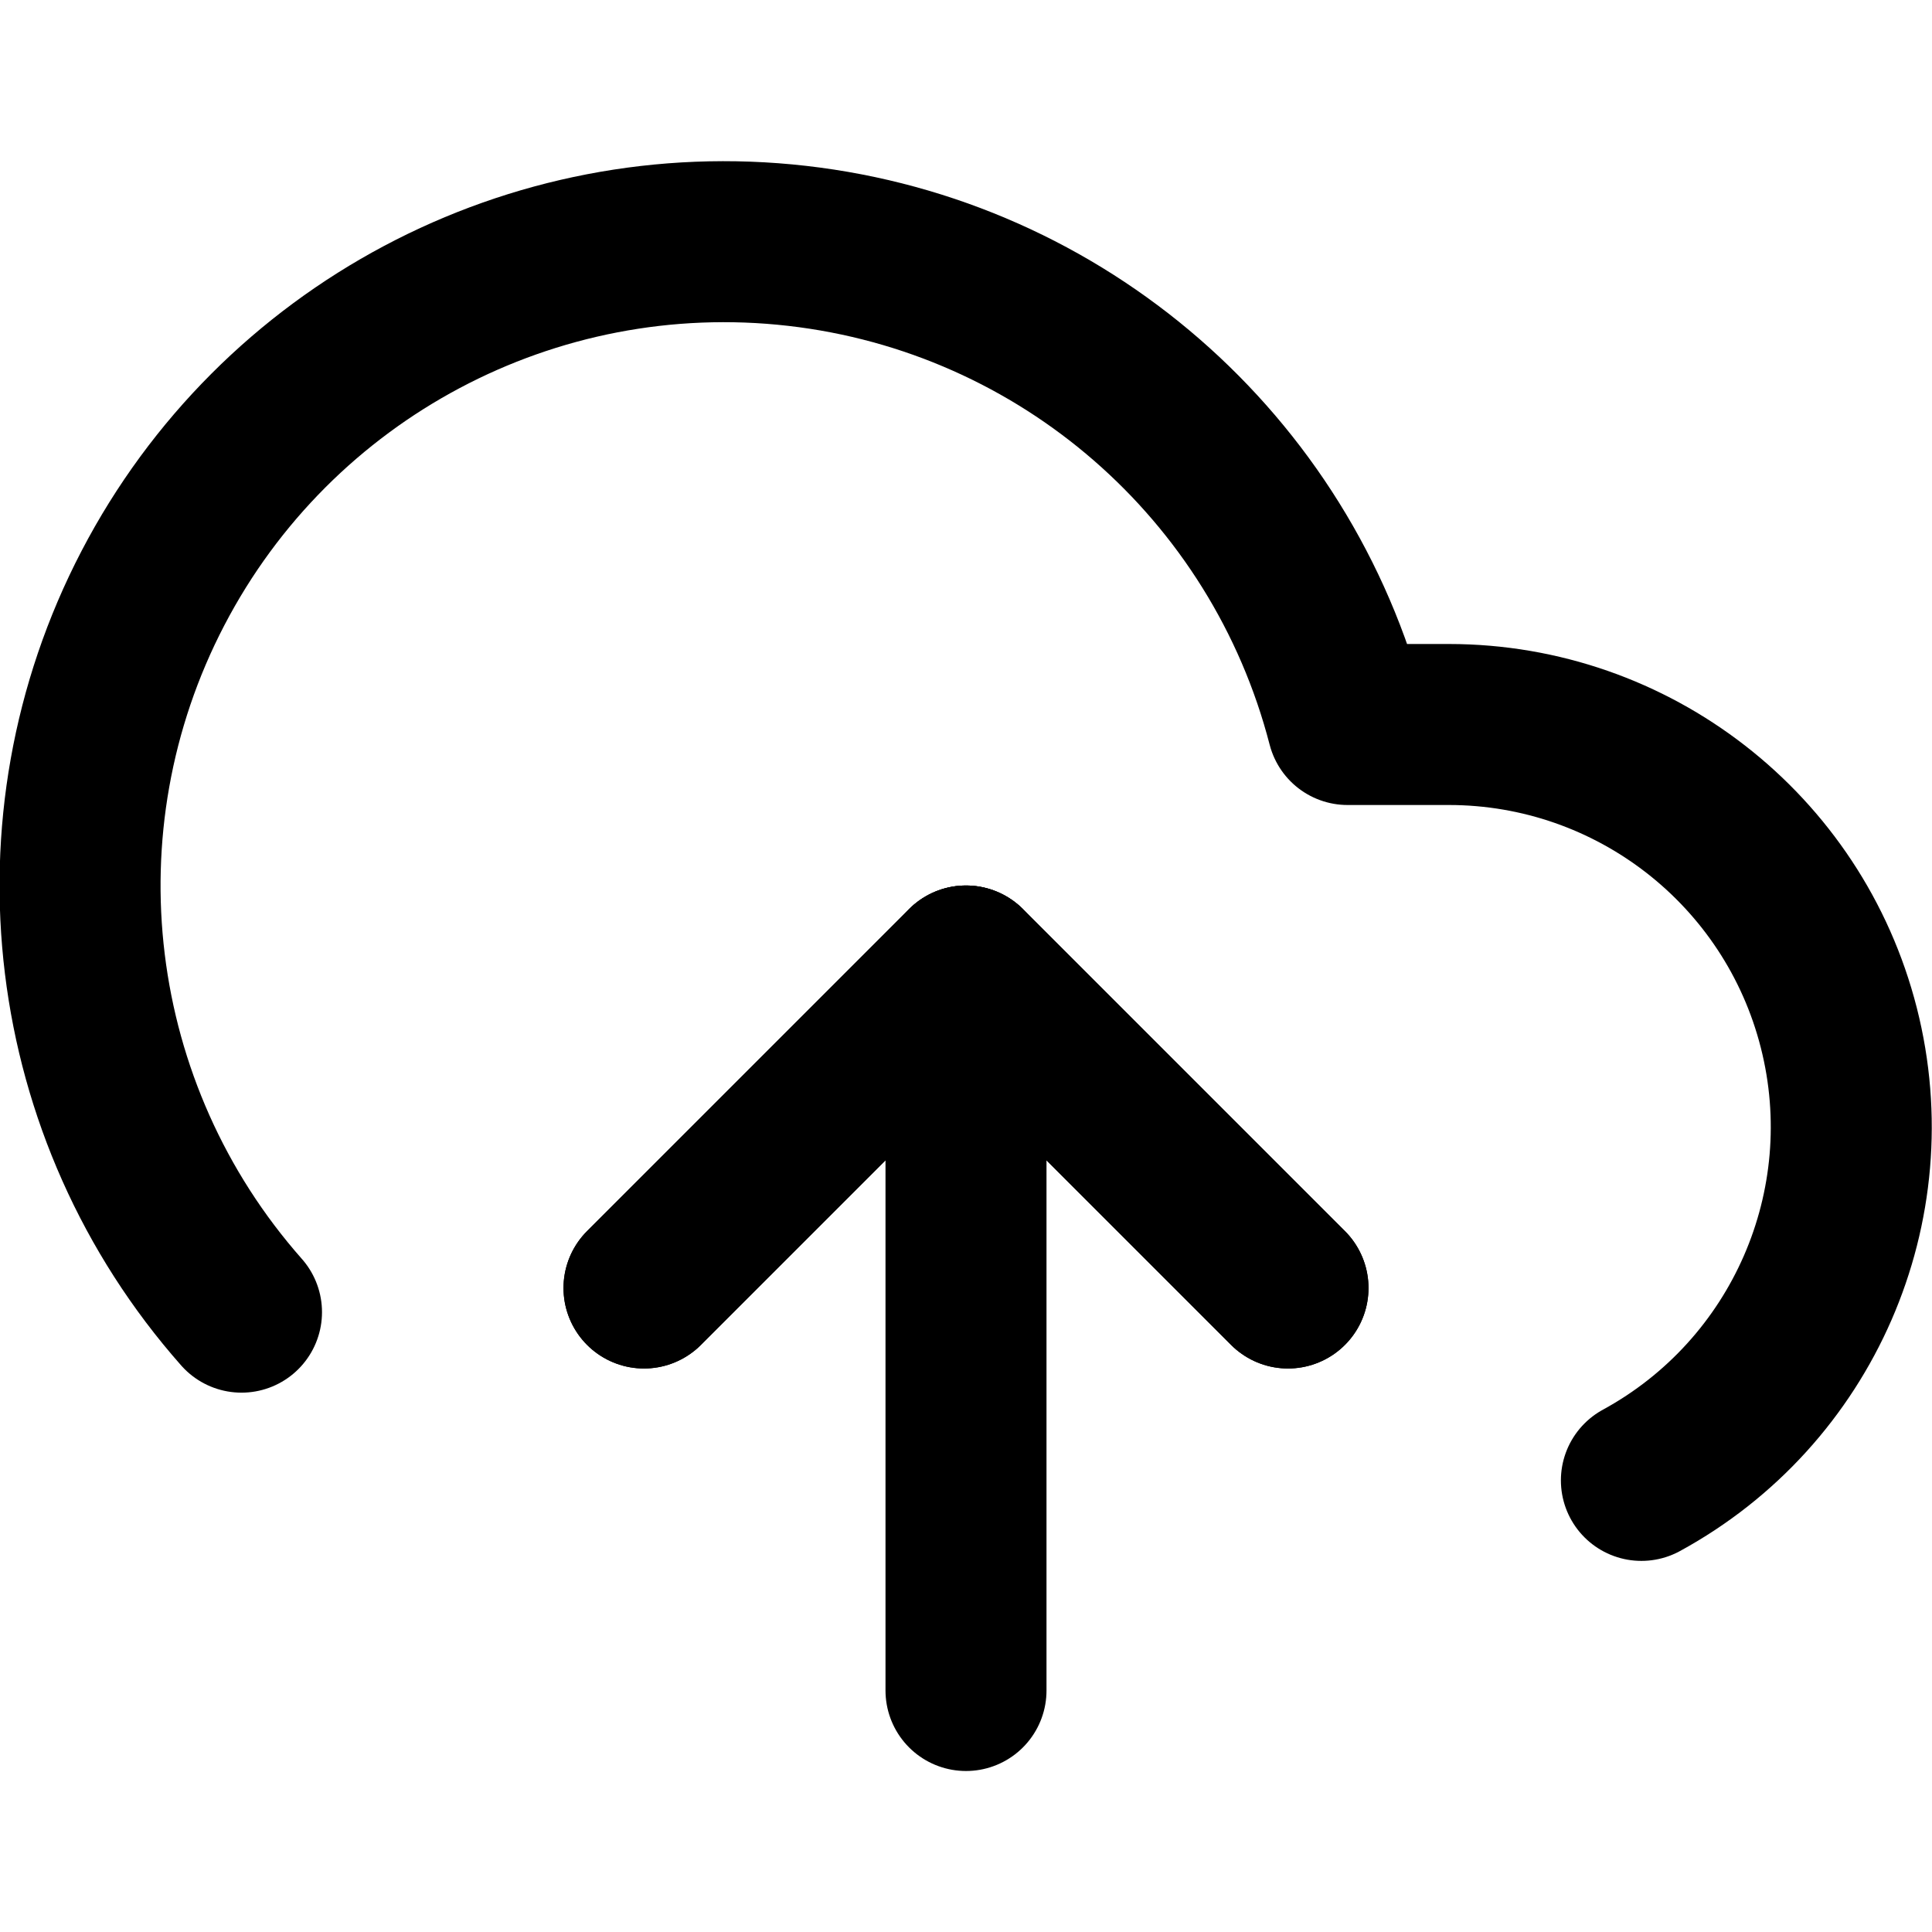
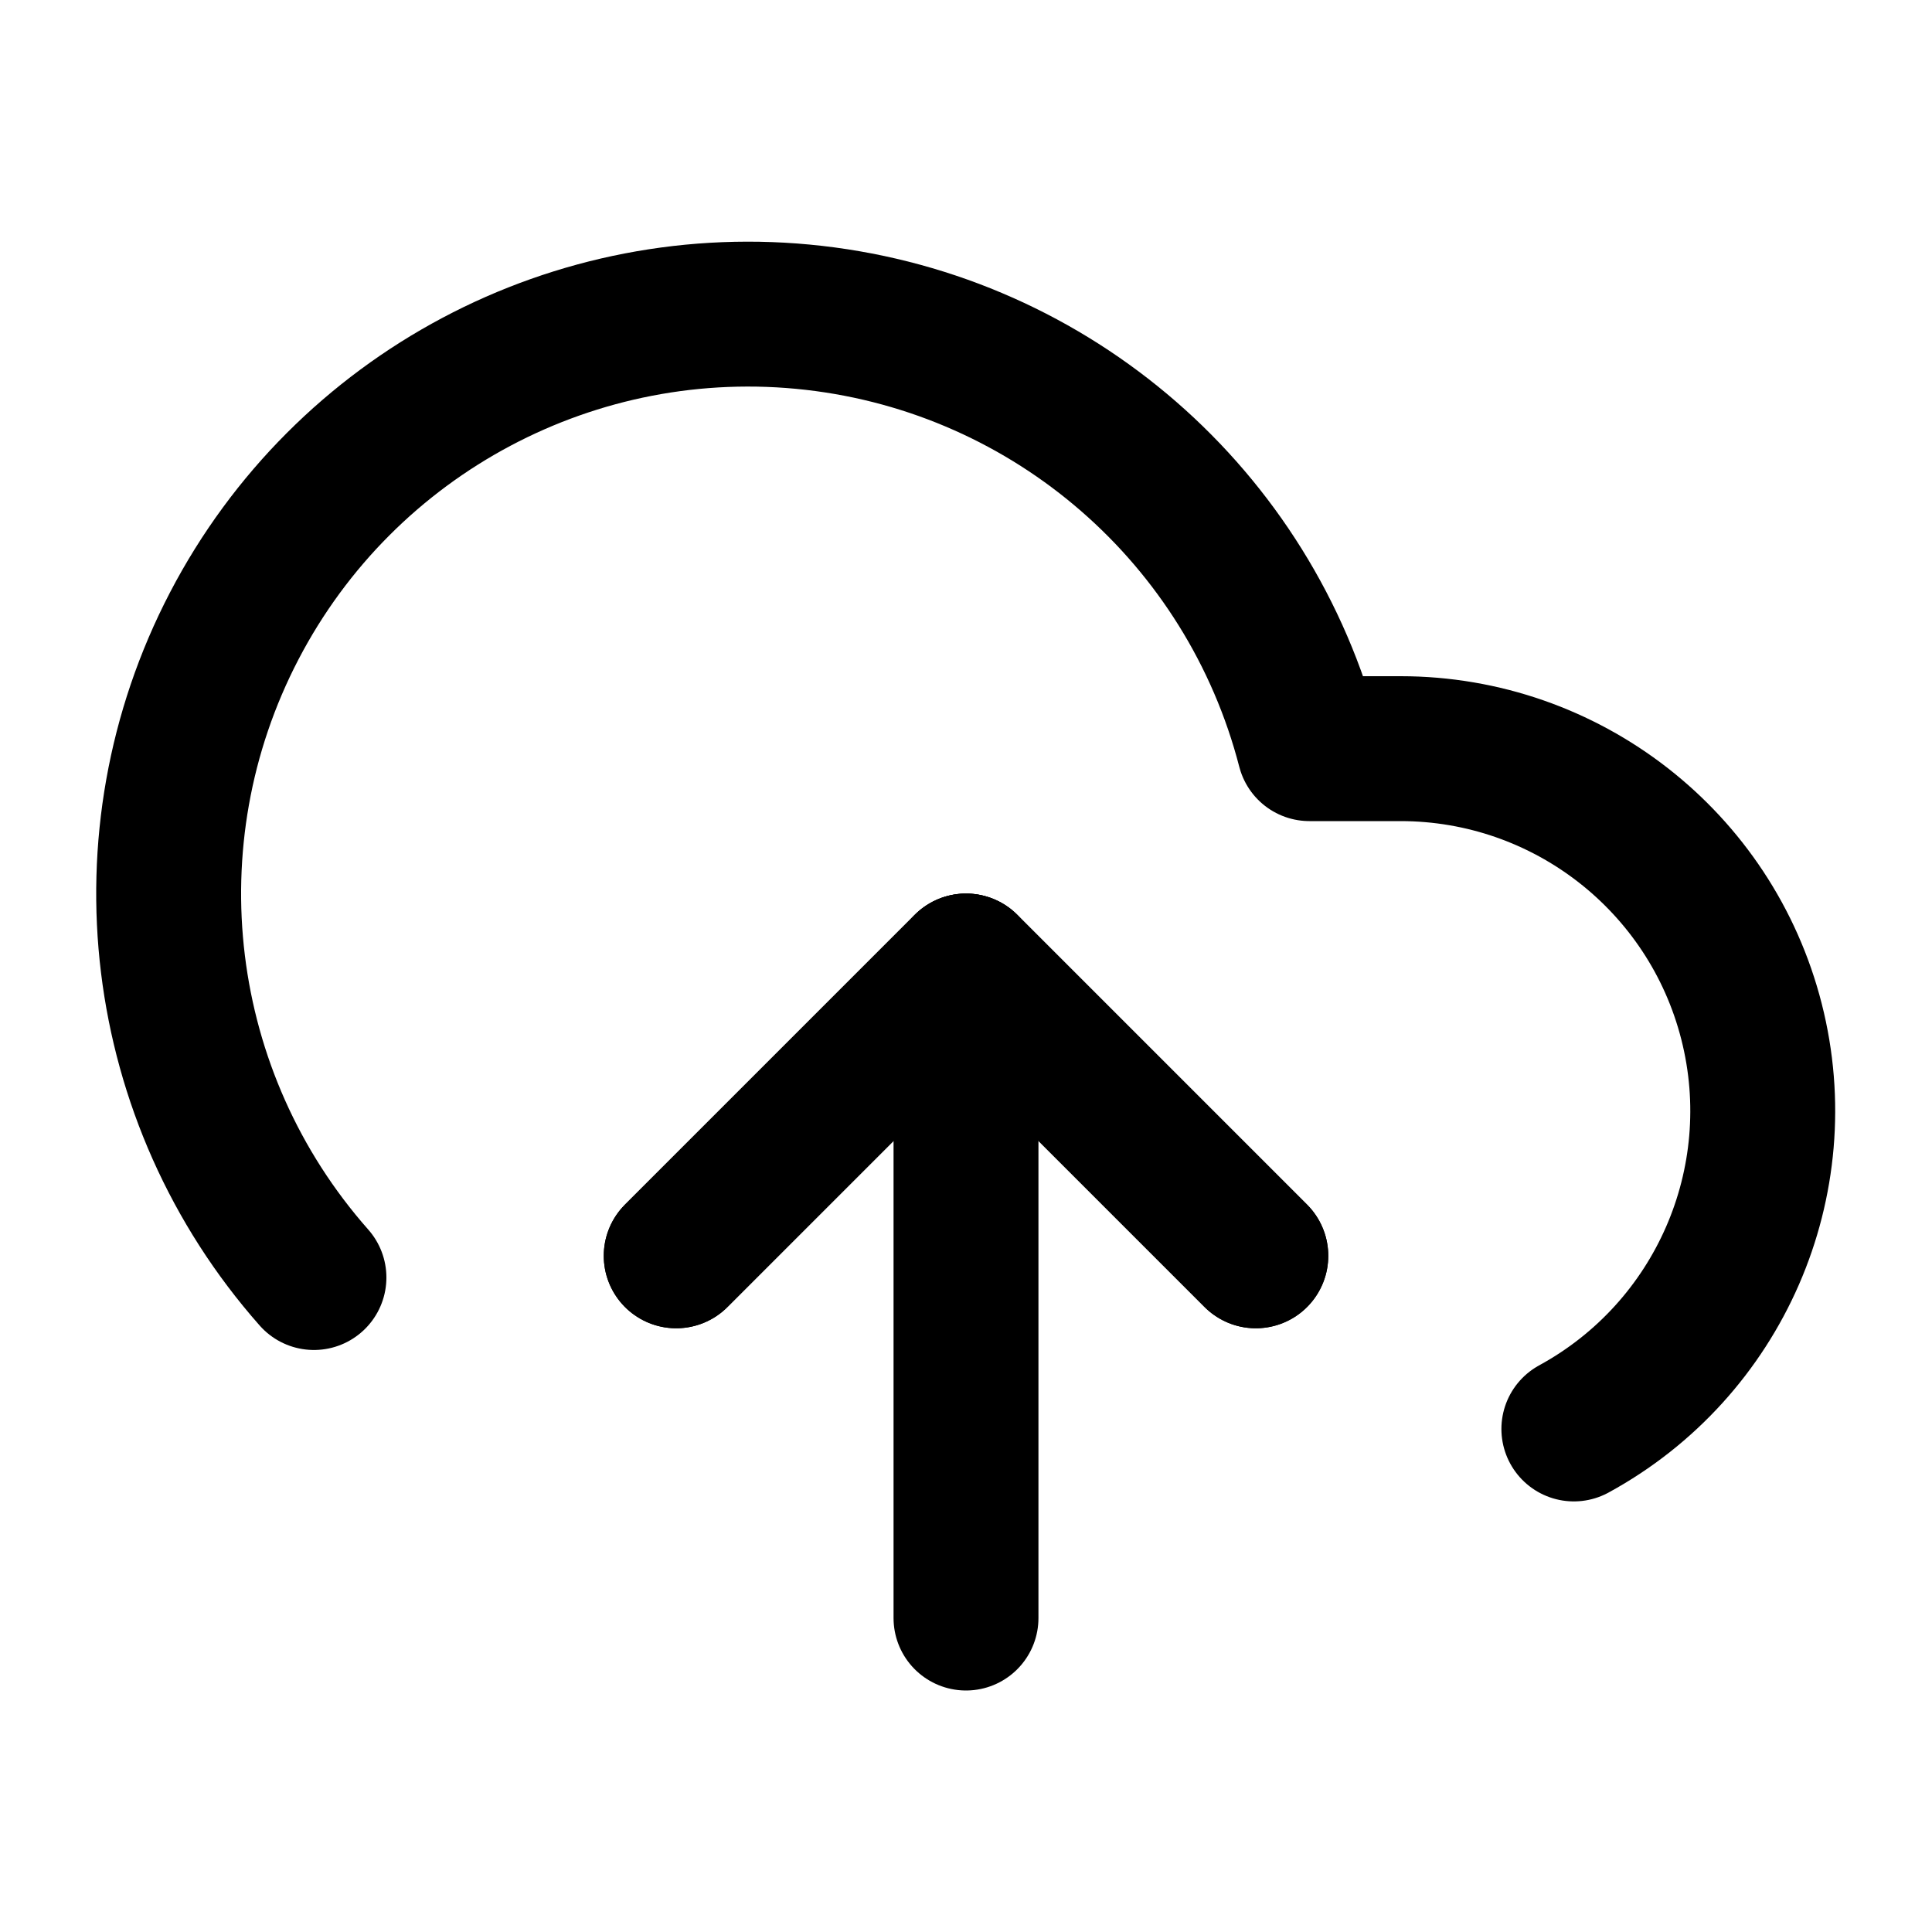
- <svg xmlns="http://www.w3.org/2000/svg" width="24" height="24" viewBox="0 0 24 24" fill="none" stroke="currentColor" stroke-width="2" stroke-linecap="round" stroke-linejoin="round" class="feather feather-upload-cloud">
-   <polyline points="16 16 12 12 8 16" />
-   <line x1="12" y1="12" x2="12" y2="21" />
-   <path d="M20.39 18.39A5 5 0 0 0 18 9h-1.26A8 8 0 1 0 3 16.3" />
-   <polyline points="16 16 12 12 8 16" />
+ <svg xmlns="http://www.w3.org/2000/svg" width="24" height="24" viewBox="0 0 24 24" fill="none" stroke="currentColor" stroke-width="2" stroke-linecap="round" stroke-linejoin="round" class="feather feather-upload-cloud" version="1.1" id="svg2">
+   <defs id="defs2" />
+   <polyline points="16 16 12 12 8 16" id="polyline1" transform="matrix(0.9,0,0,0.9,1.20018,1.200276)" />
+   <line x1="12" y1="12" x2="12" y2="20.1" id="line1" style="stroke-width:1.8" />
+   <path d="m 19.551,17.751 a 4.5,4.5 0 0 0 -2.151,-8.451 h -1.134 A 7.2,7.2 0 1 0 3.9,15.87" id="path1" style="stroke-width:1.8" />
+   <polyline points="16 16 12 12 8 16" id="polyline2" transform="matrix(0.9,0,0,0.9,1.20018,1.200276)" />
</svg>
